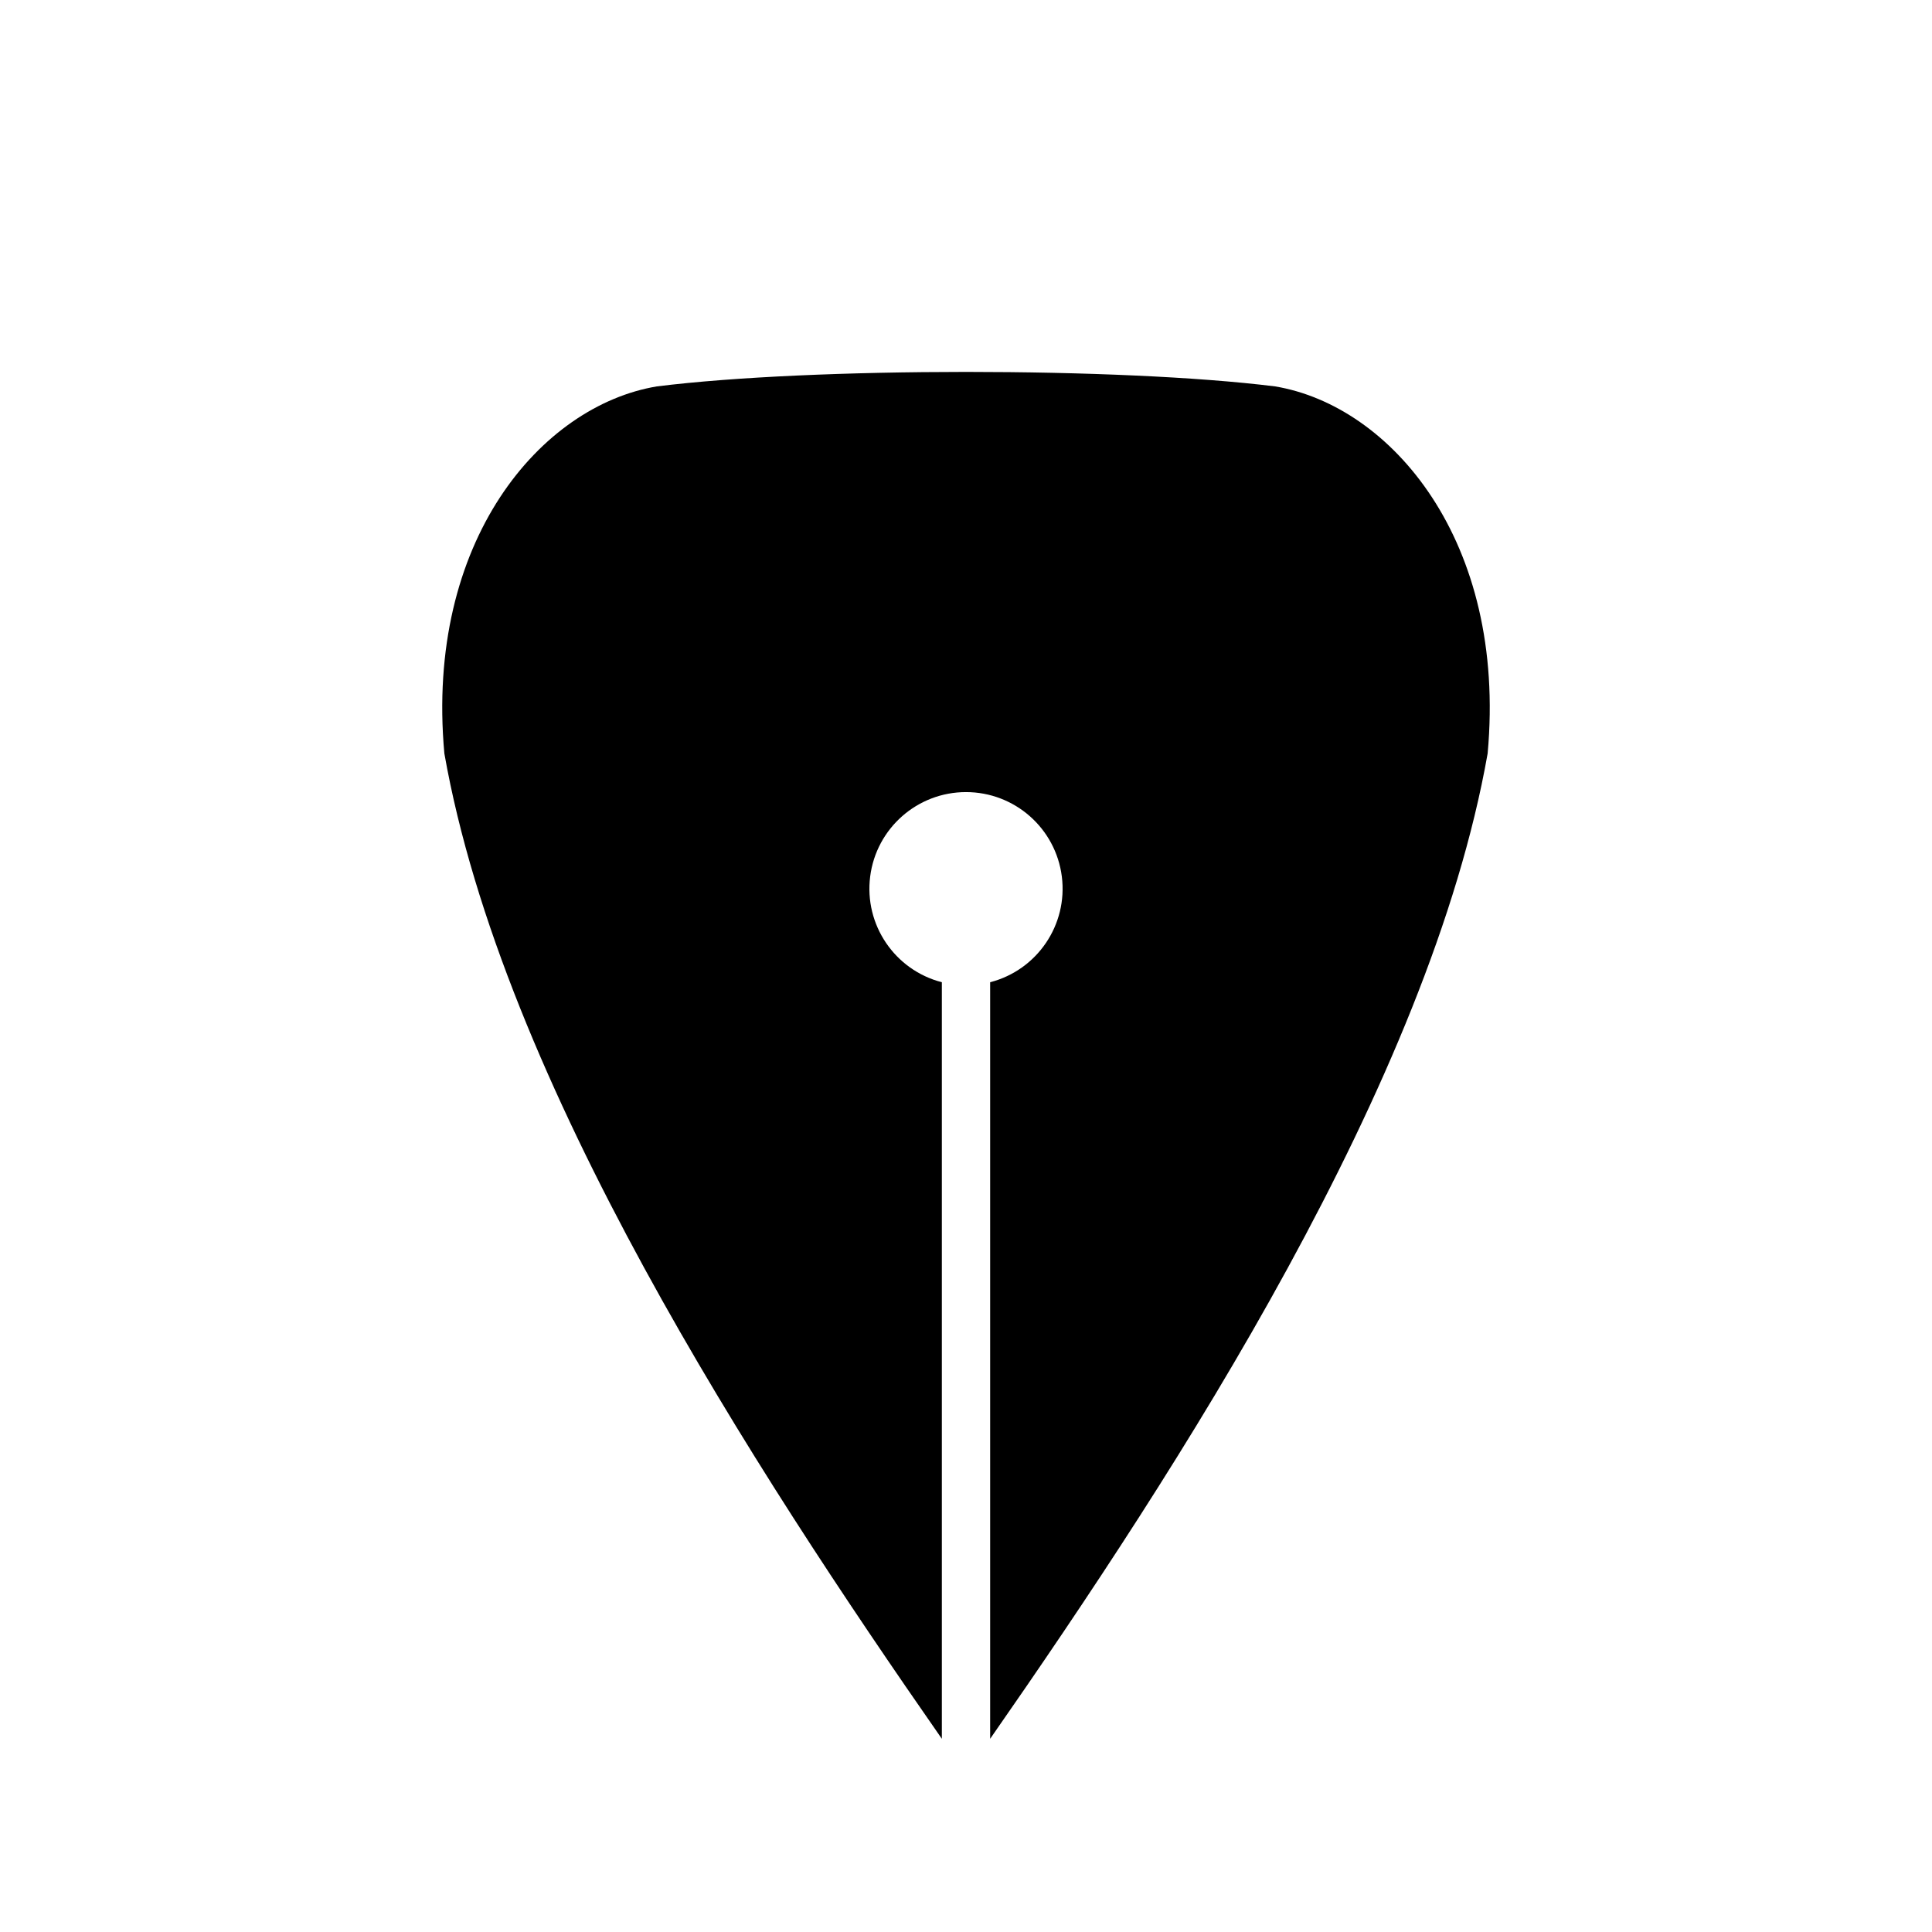
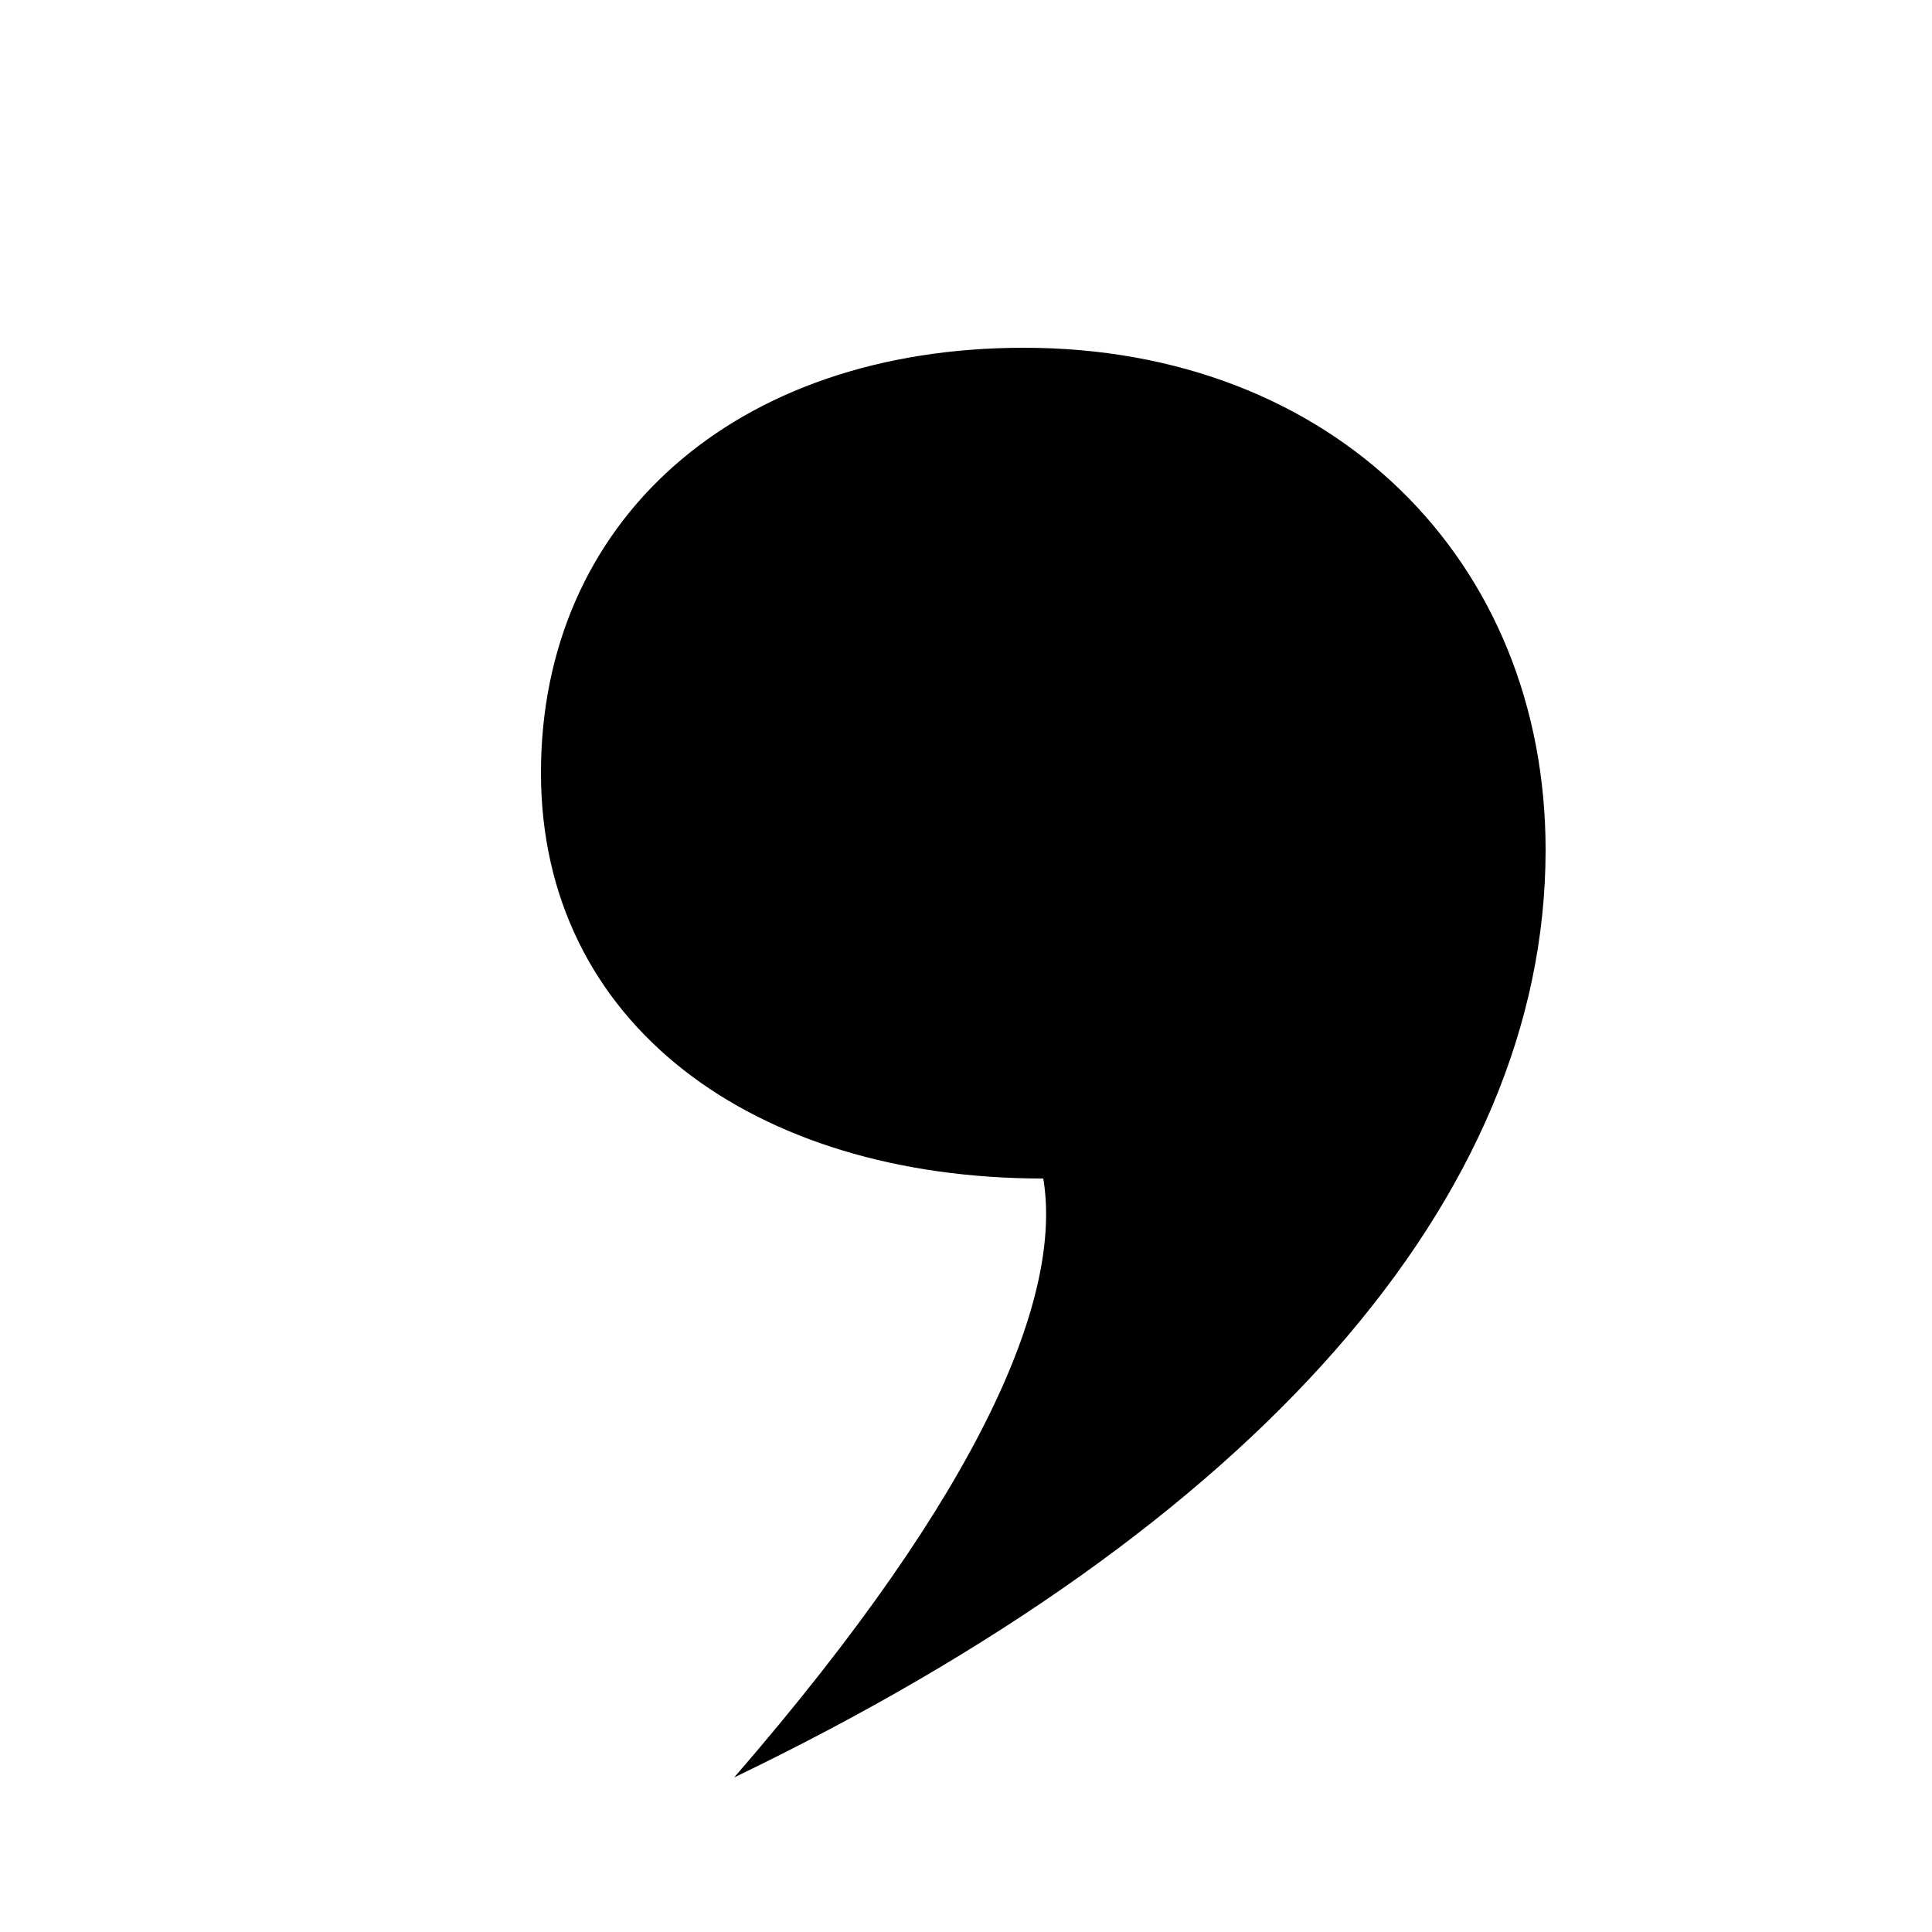
<svg xmlns="http://www.w3.org/2000/svg" viewBox="0 0 100 100" width="100%" height="100%" fill="currentColor" role="img" aria-label="tinta">
-   <path d="M 34 20        C 42 19, 58 19, 66 20        C 72 21, 78 28, 77 39        C 74 56, 61 76, 51.25 90        V 50.84        A 5 5 0 1 0 48.75 50.84        V 90        C 39 76, 26 56, 23 39        C 22 28, 28 21, 34 20 Z" />
+   <path d="M 53 18        C 69 18, 80 29, 80 44        C 80 62, 65 79, 38 92        C 51 77, 55 67, 54 61        C 39 61, 28 53, 28 40        C 28 27, 38 18, 53 18 Z" />
</svg>
